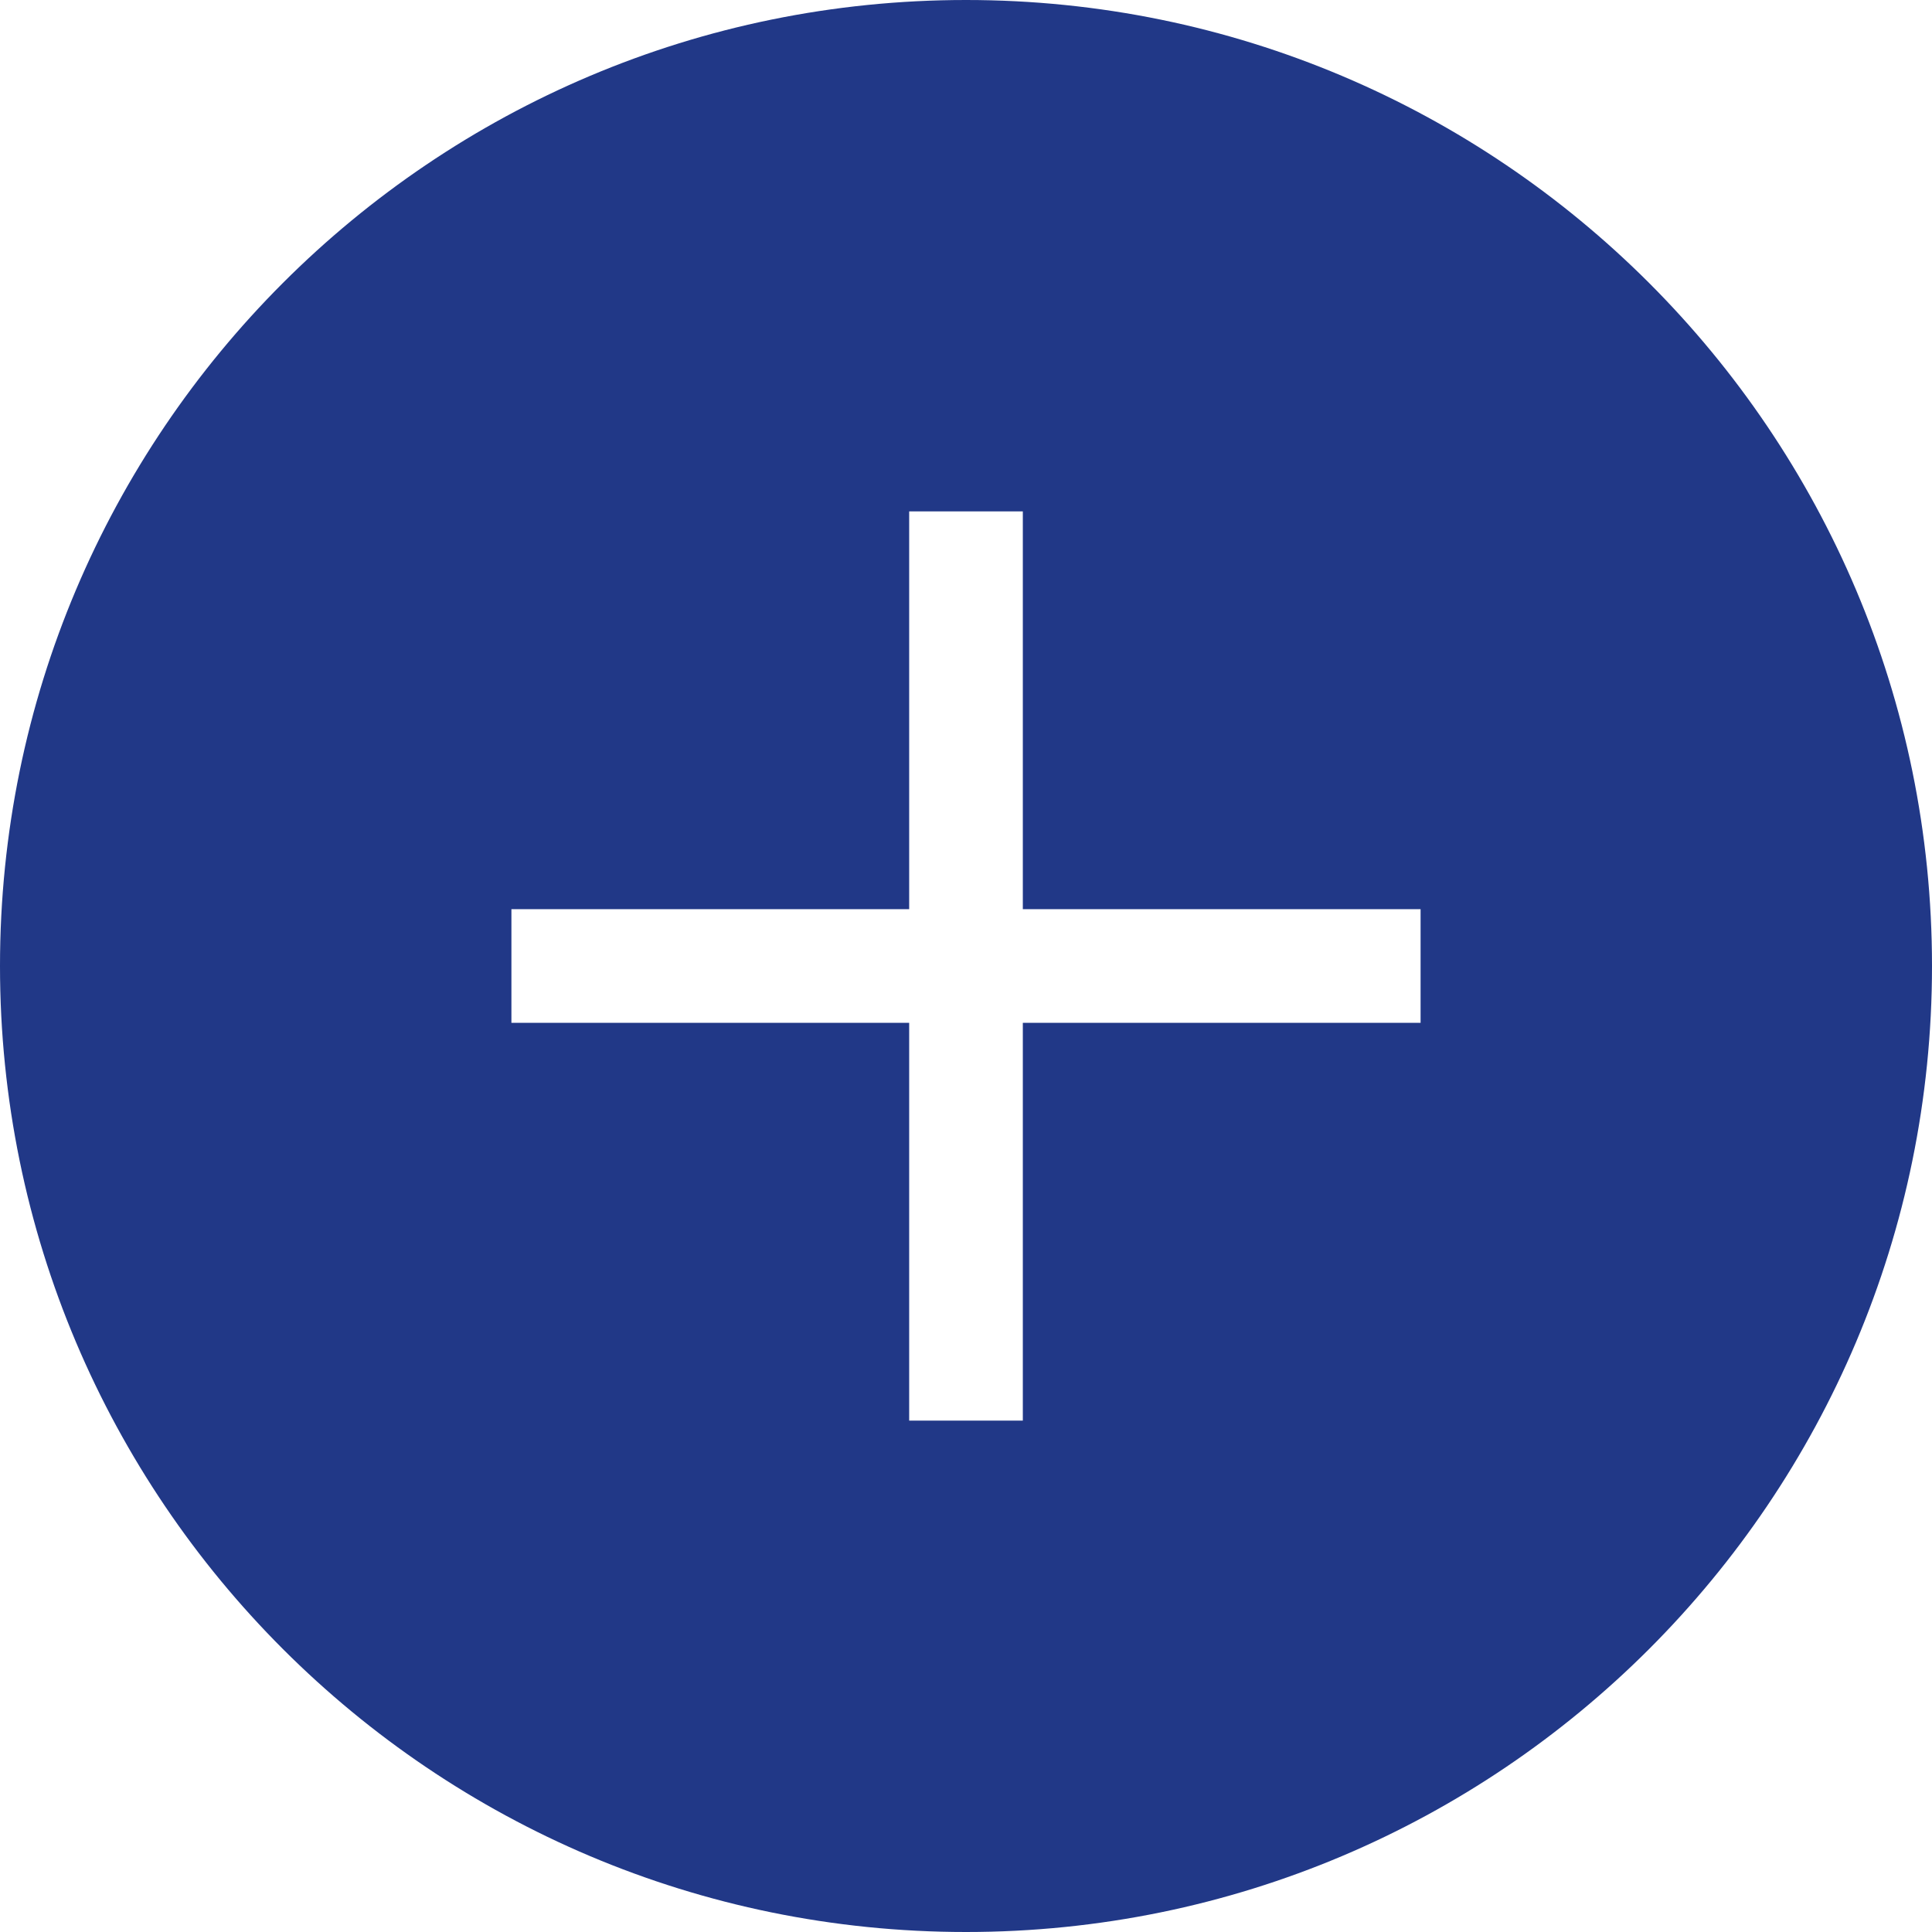
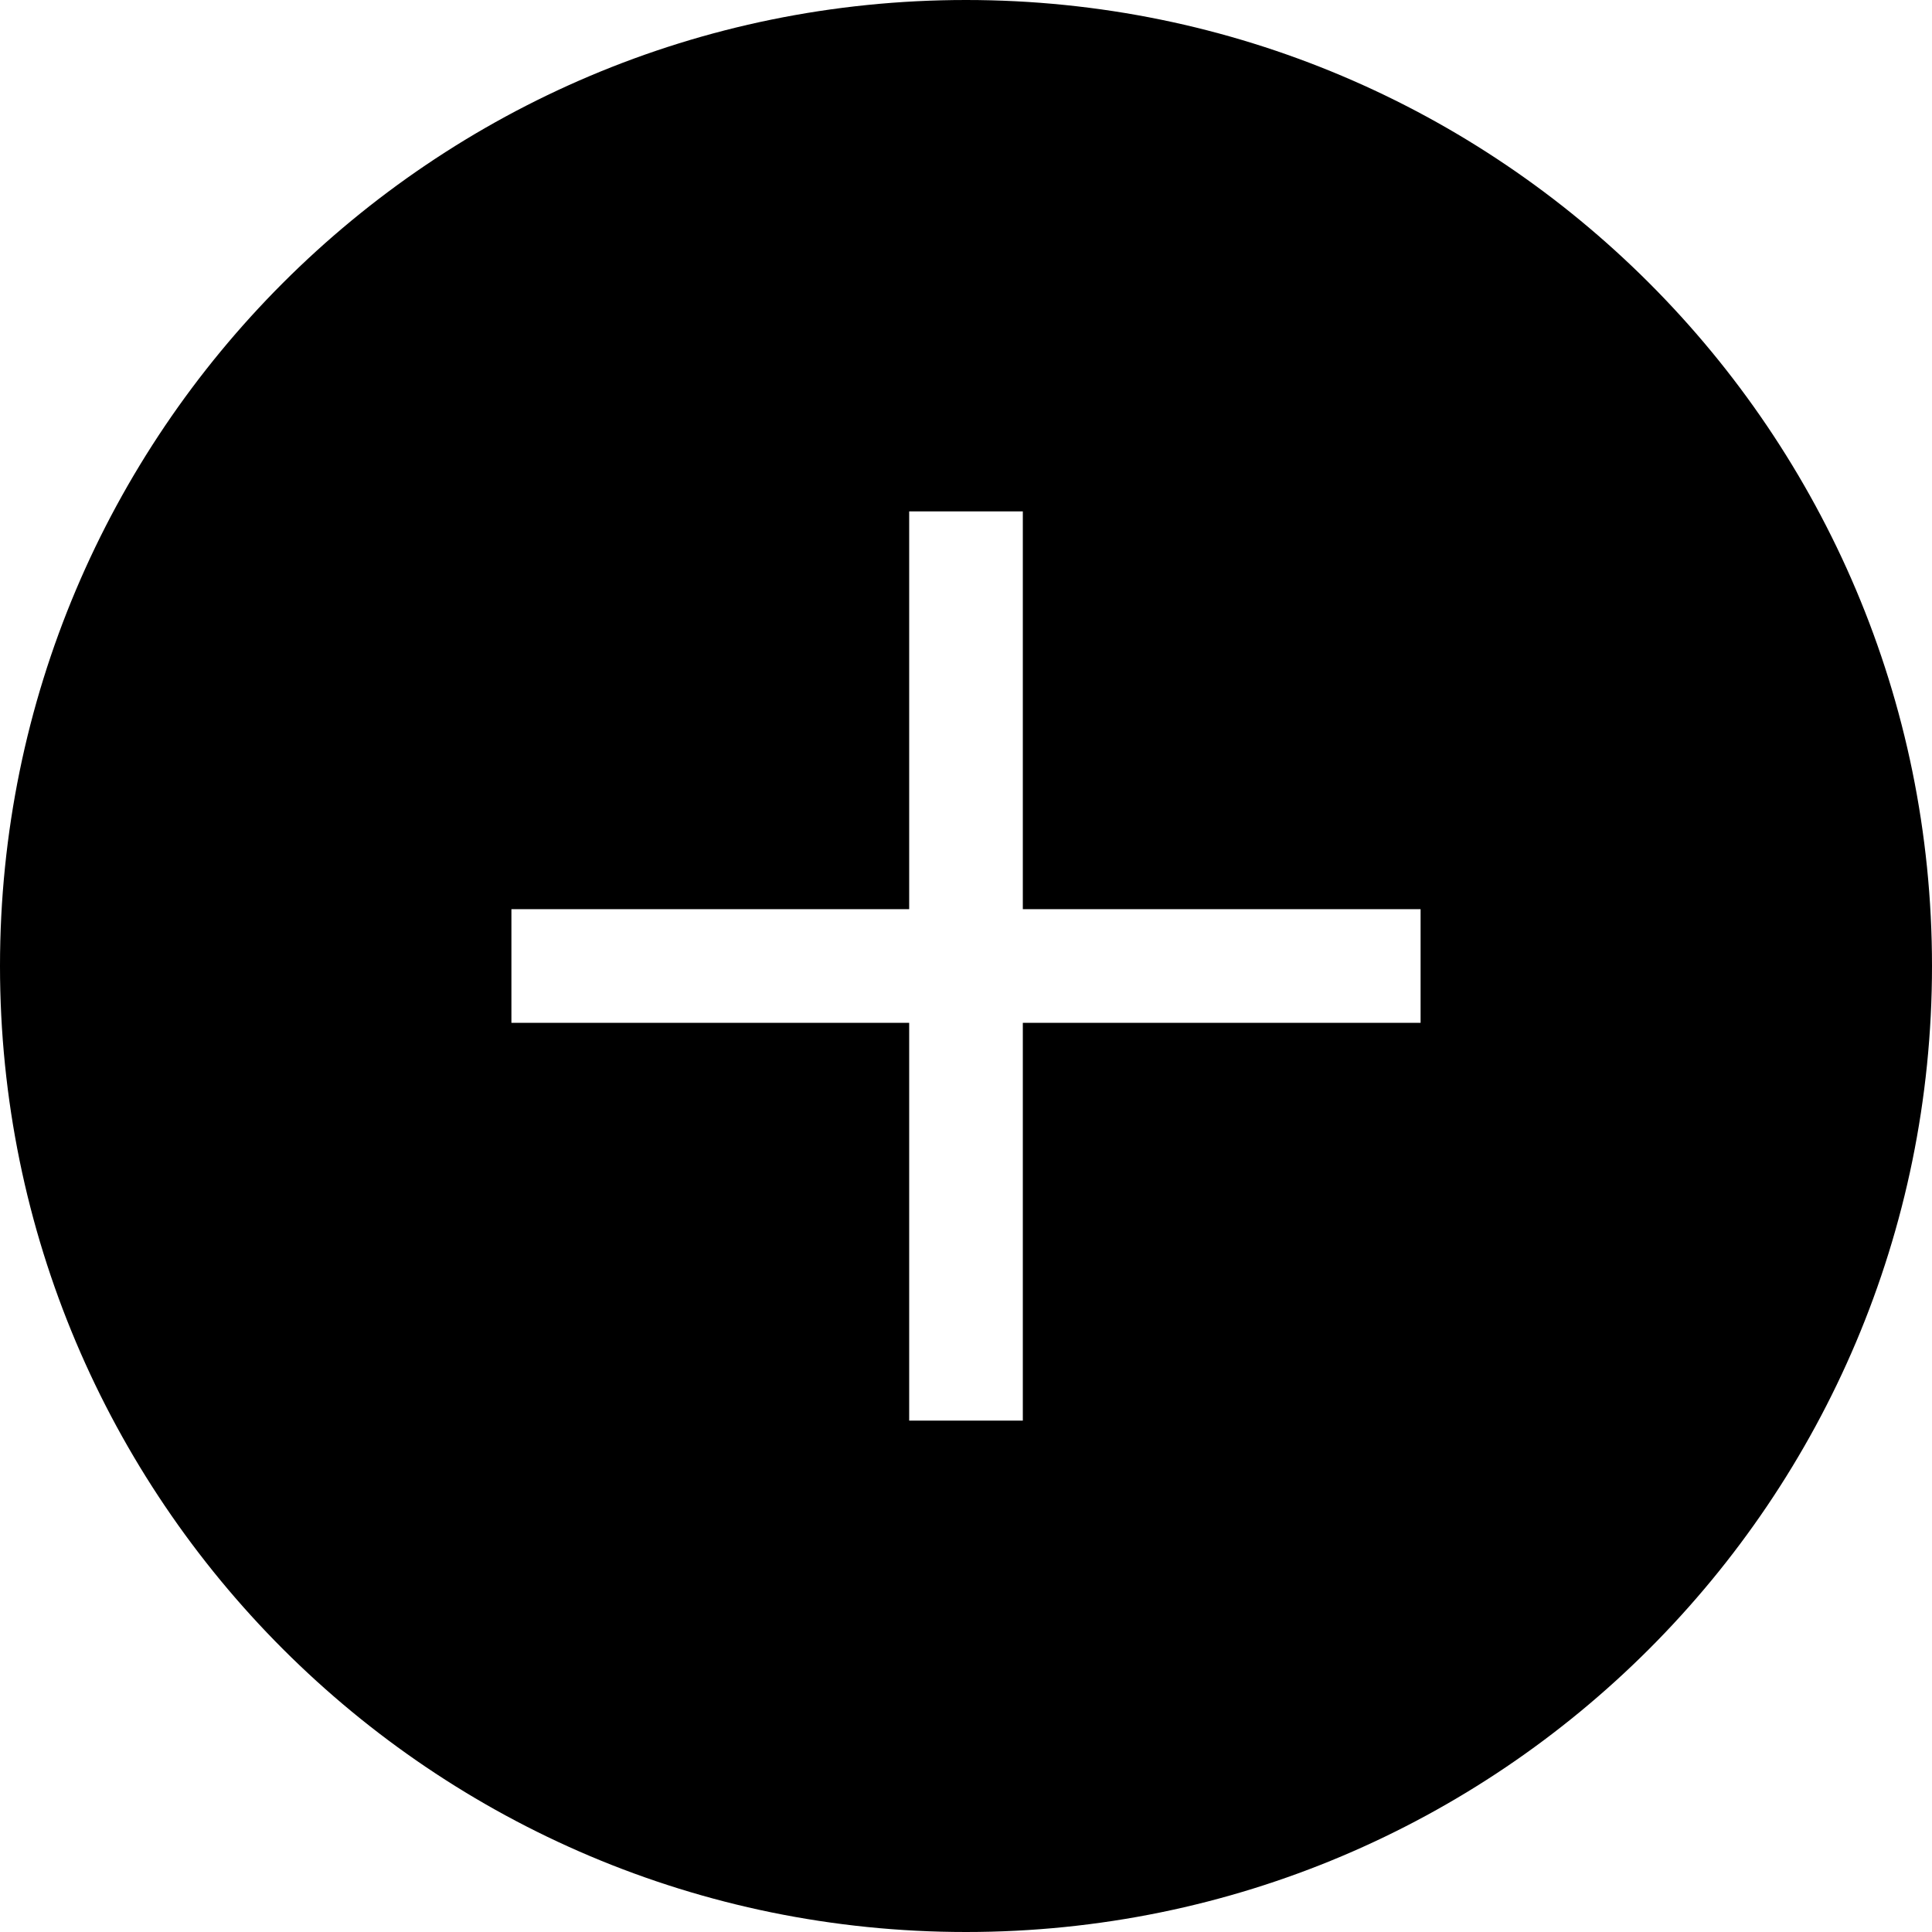
- <svg xmlns="http://www.w3.org/2000/svg" width="34" height="34" viewBox="0 0 34 34" fill="none">
-   <path fill-rule="evenodd" clip-rule="evenodd" d="M17 34C26.389 34 34 26.389 34 17C34 7.611 26.389 0 17 0C7.611 0 0 7.611 0 17C0 26.389 7.611 34 17 34ZM18 16V9H16V16H9V18H16V25H18V18H25V16H18Z" fill="#213887" />
+ <svg xmlns="http://www.w3.org/2000/svg" width="34" height="34" viewBox="0 0 34 34">
+   <path fill-rule="evenodd" clip-rule="evenodd" d="M17 34C26.389 34 34 26.389 34 17C34 7.611 26.389 0 17 0C7.611 0 0 7.611 0 17C0 26.389 7.611 34 17 34ZM18 16V9H16V16H9V18H16V25H18V18H25V16H18Z" />
</svg>
